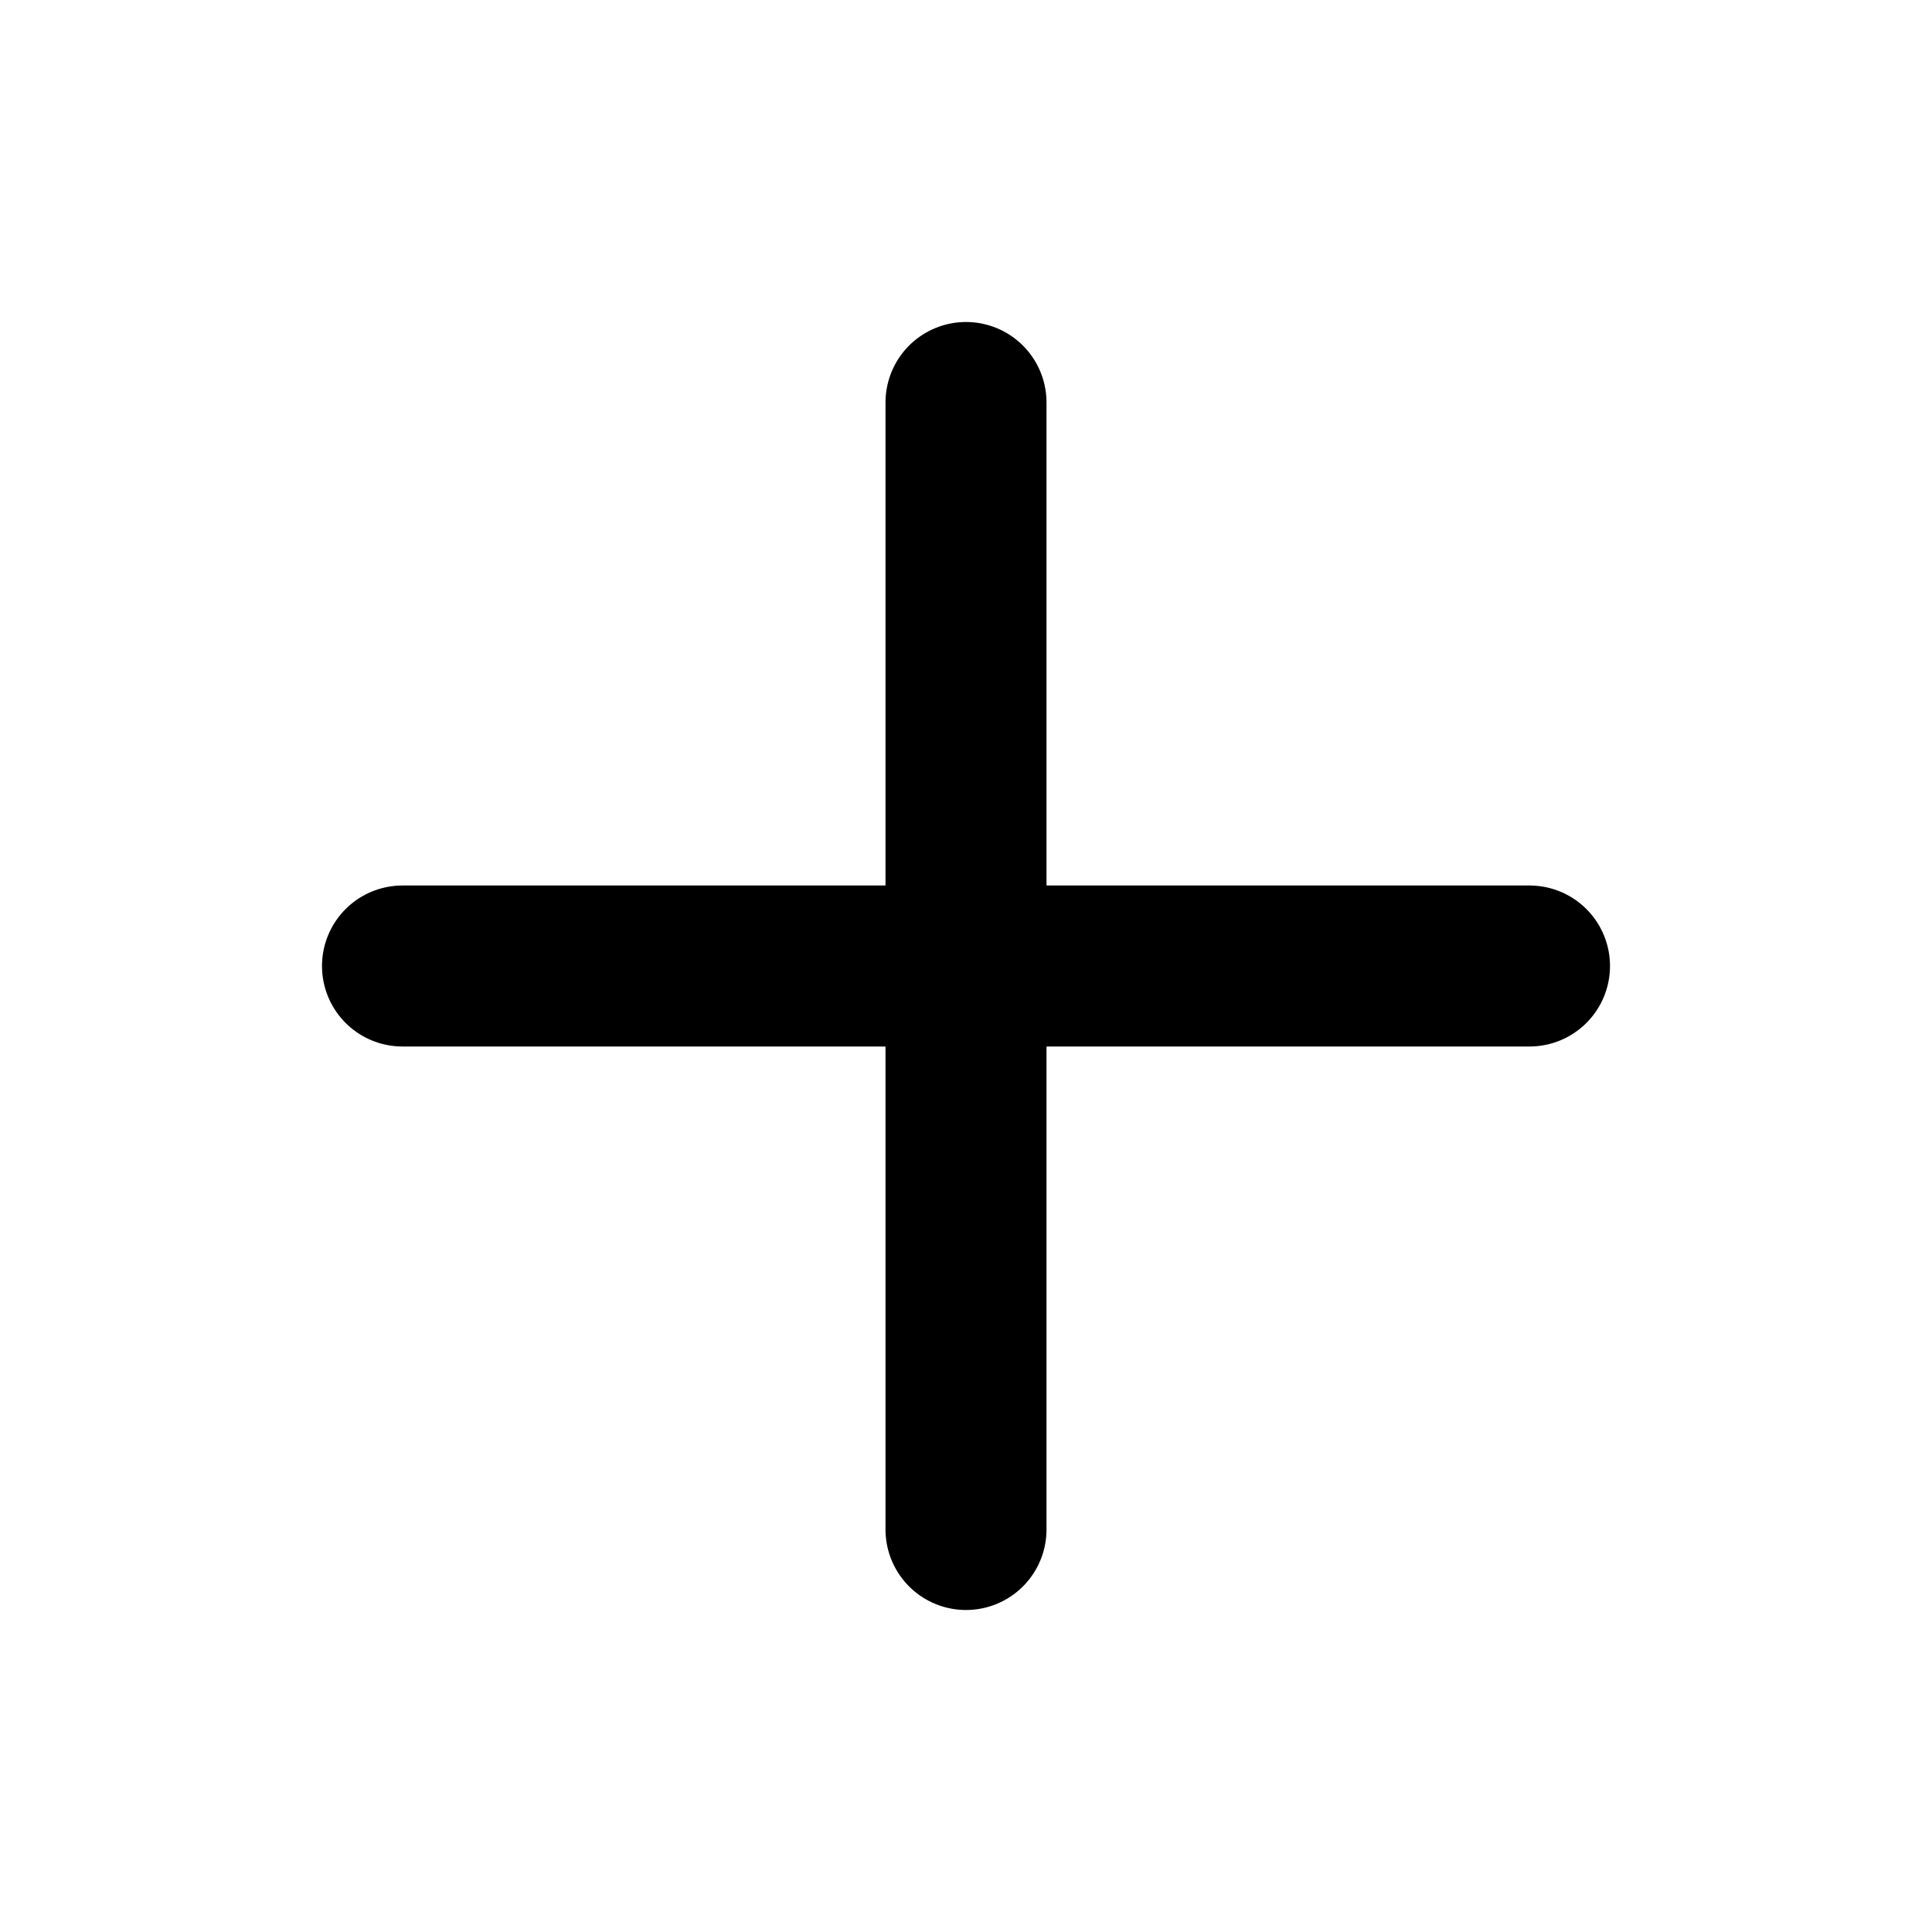
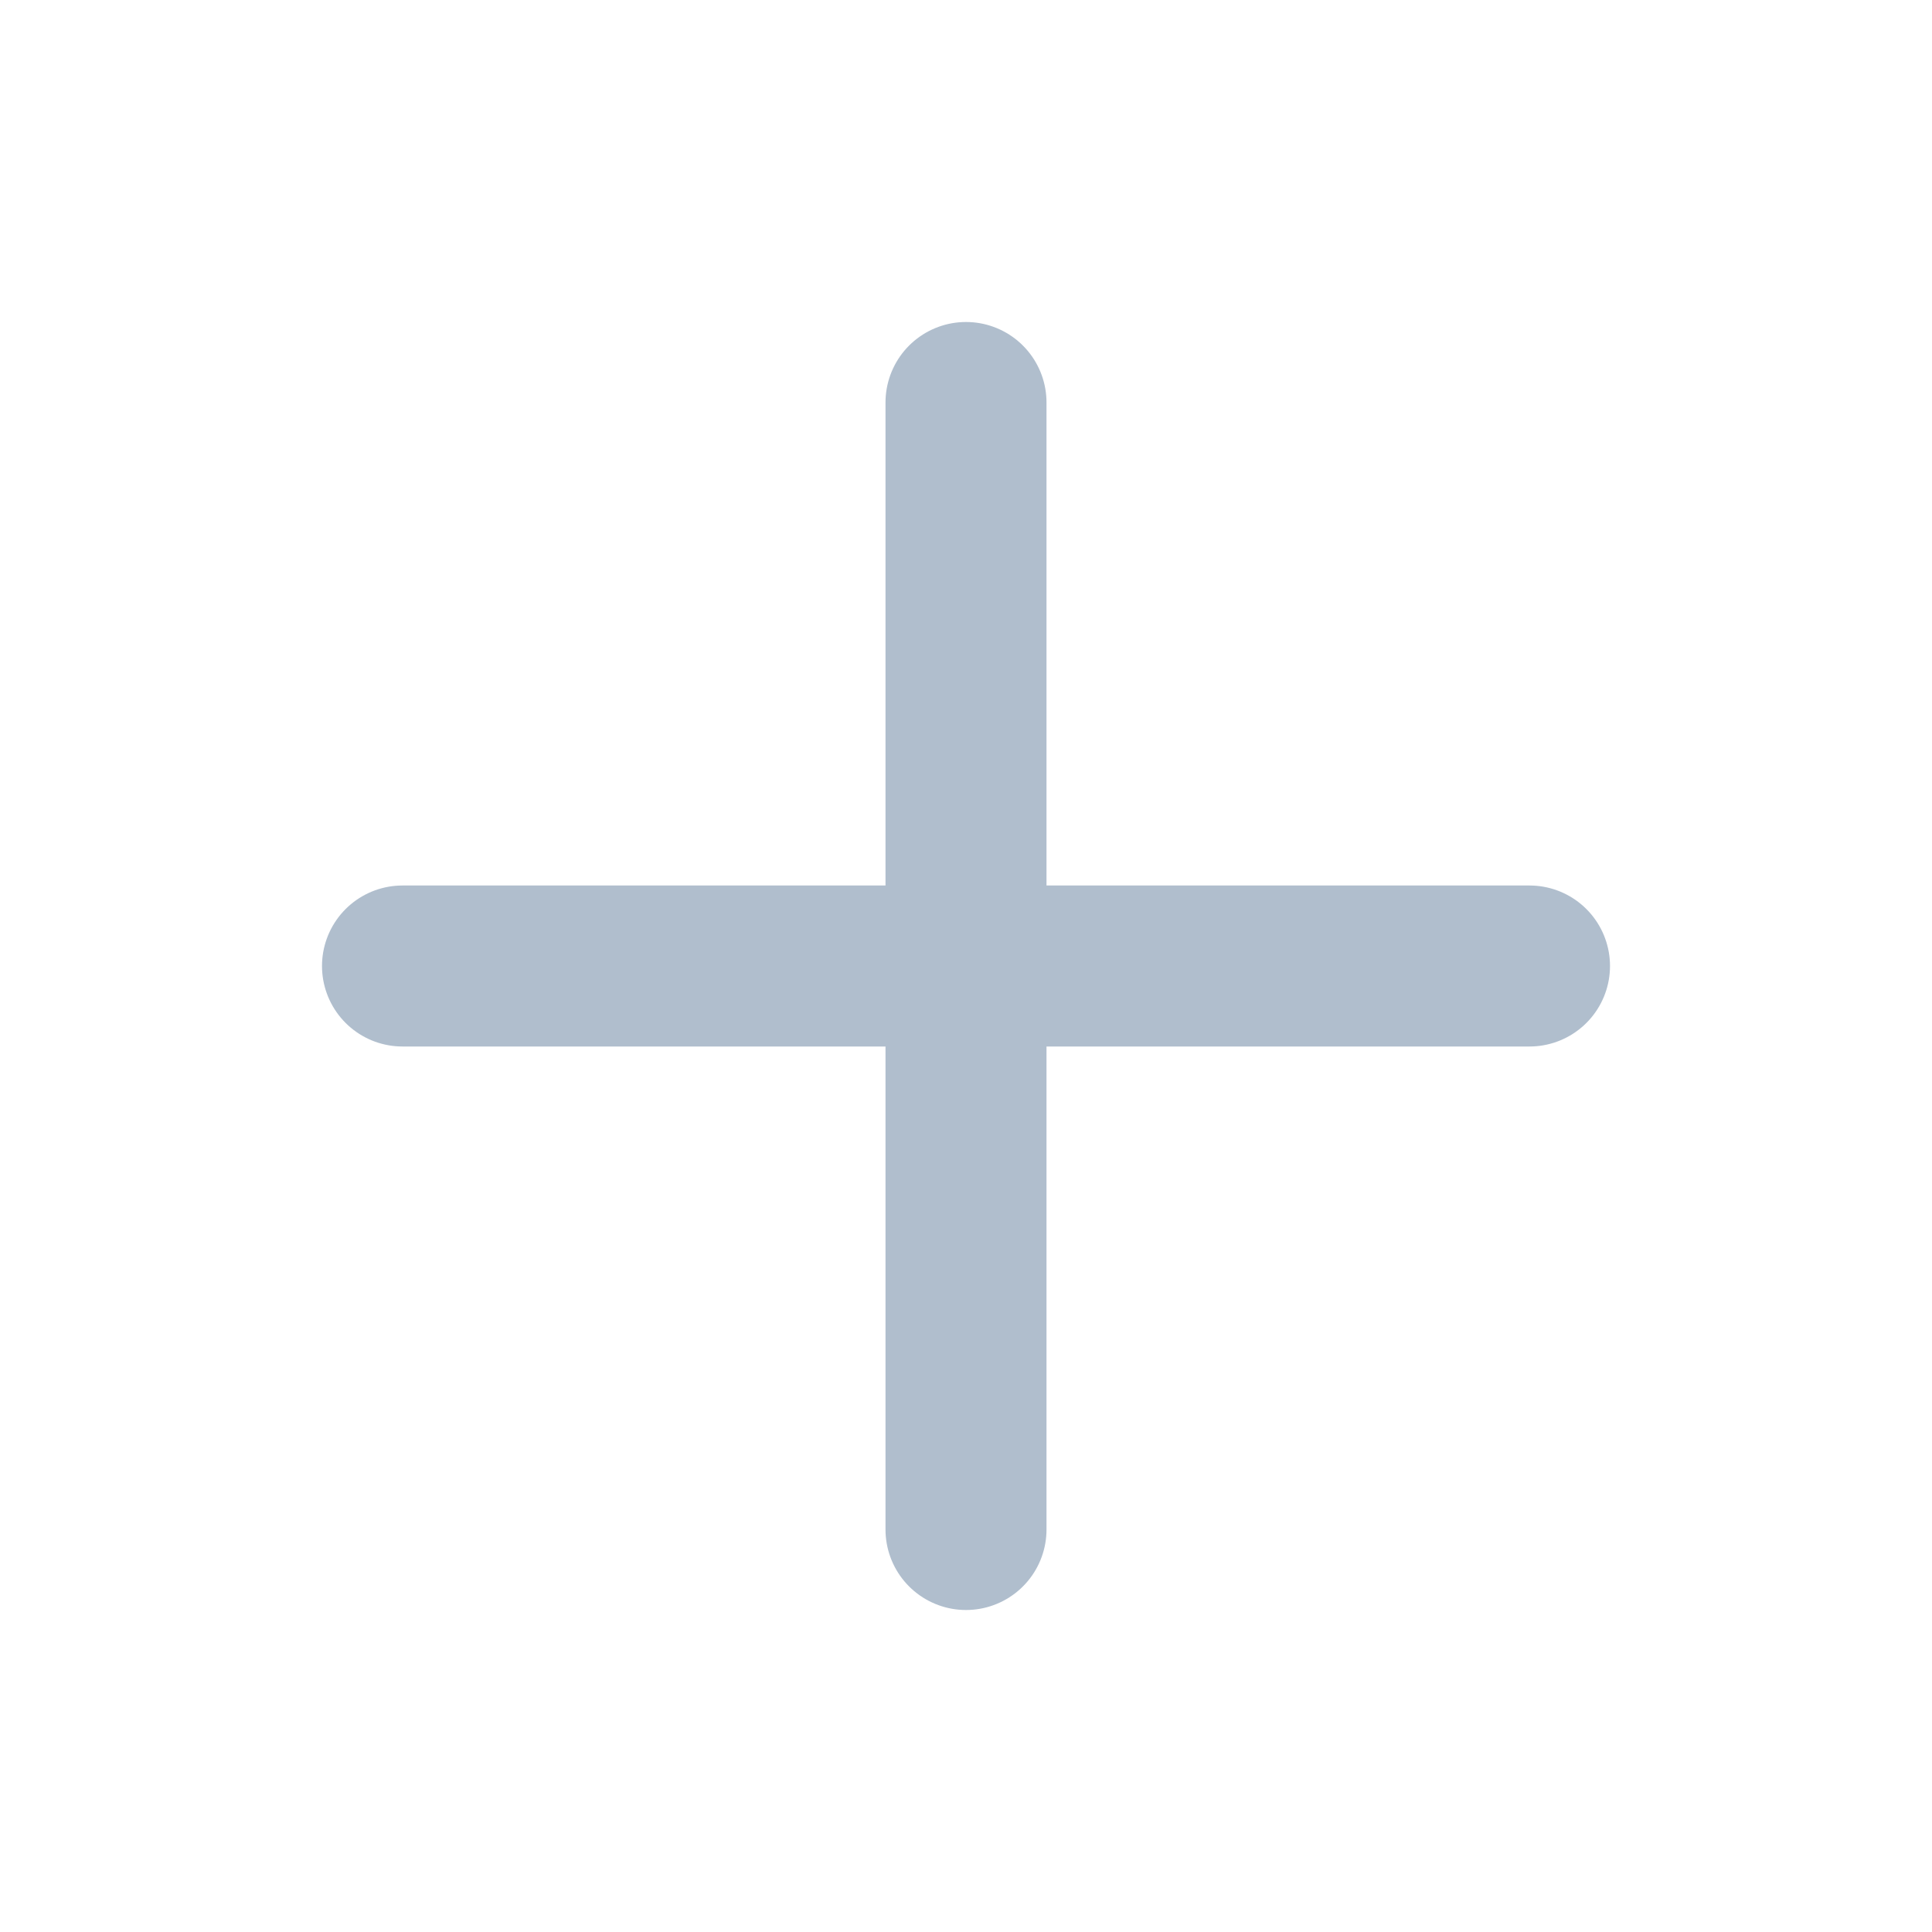
- <svg xmlns="http://www.w3.org/2000/svg" fill="#000000" width="800px" height="800px" viewBox="0 0 24 24" id="plus" data-name="Flat Line" class="icon flat-line">
-   <path id="primary" d="M5,12H19M12,5V19" style="fill: none; stroke: rgb(0, 0, 0); stroke-linecap: round; stroke-linejoin: round; stroke-width: 2;" />
+ <svg xmlns="http://www.w3.org/2000/svg" fill="#b0becd" width="800px" height="800px" viewBox="0 0 24 24" id="plus" data-name="Flat Line" class="icon flat-line">
+   <path id="primary" d="M5,12H19M12,5V19" style="fill: none; stroke: #b0becd; stroke-linecap: round; stroke-linejoin: round; stroke-width: 2;" />
</svg>
